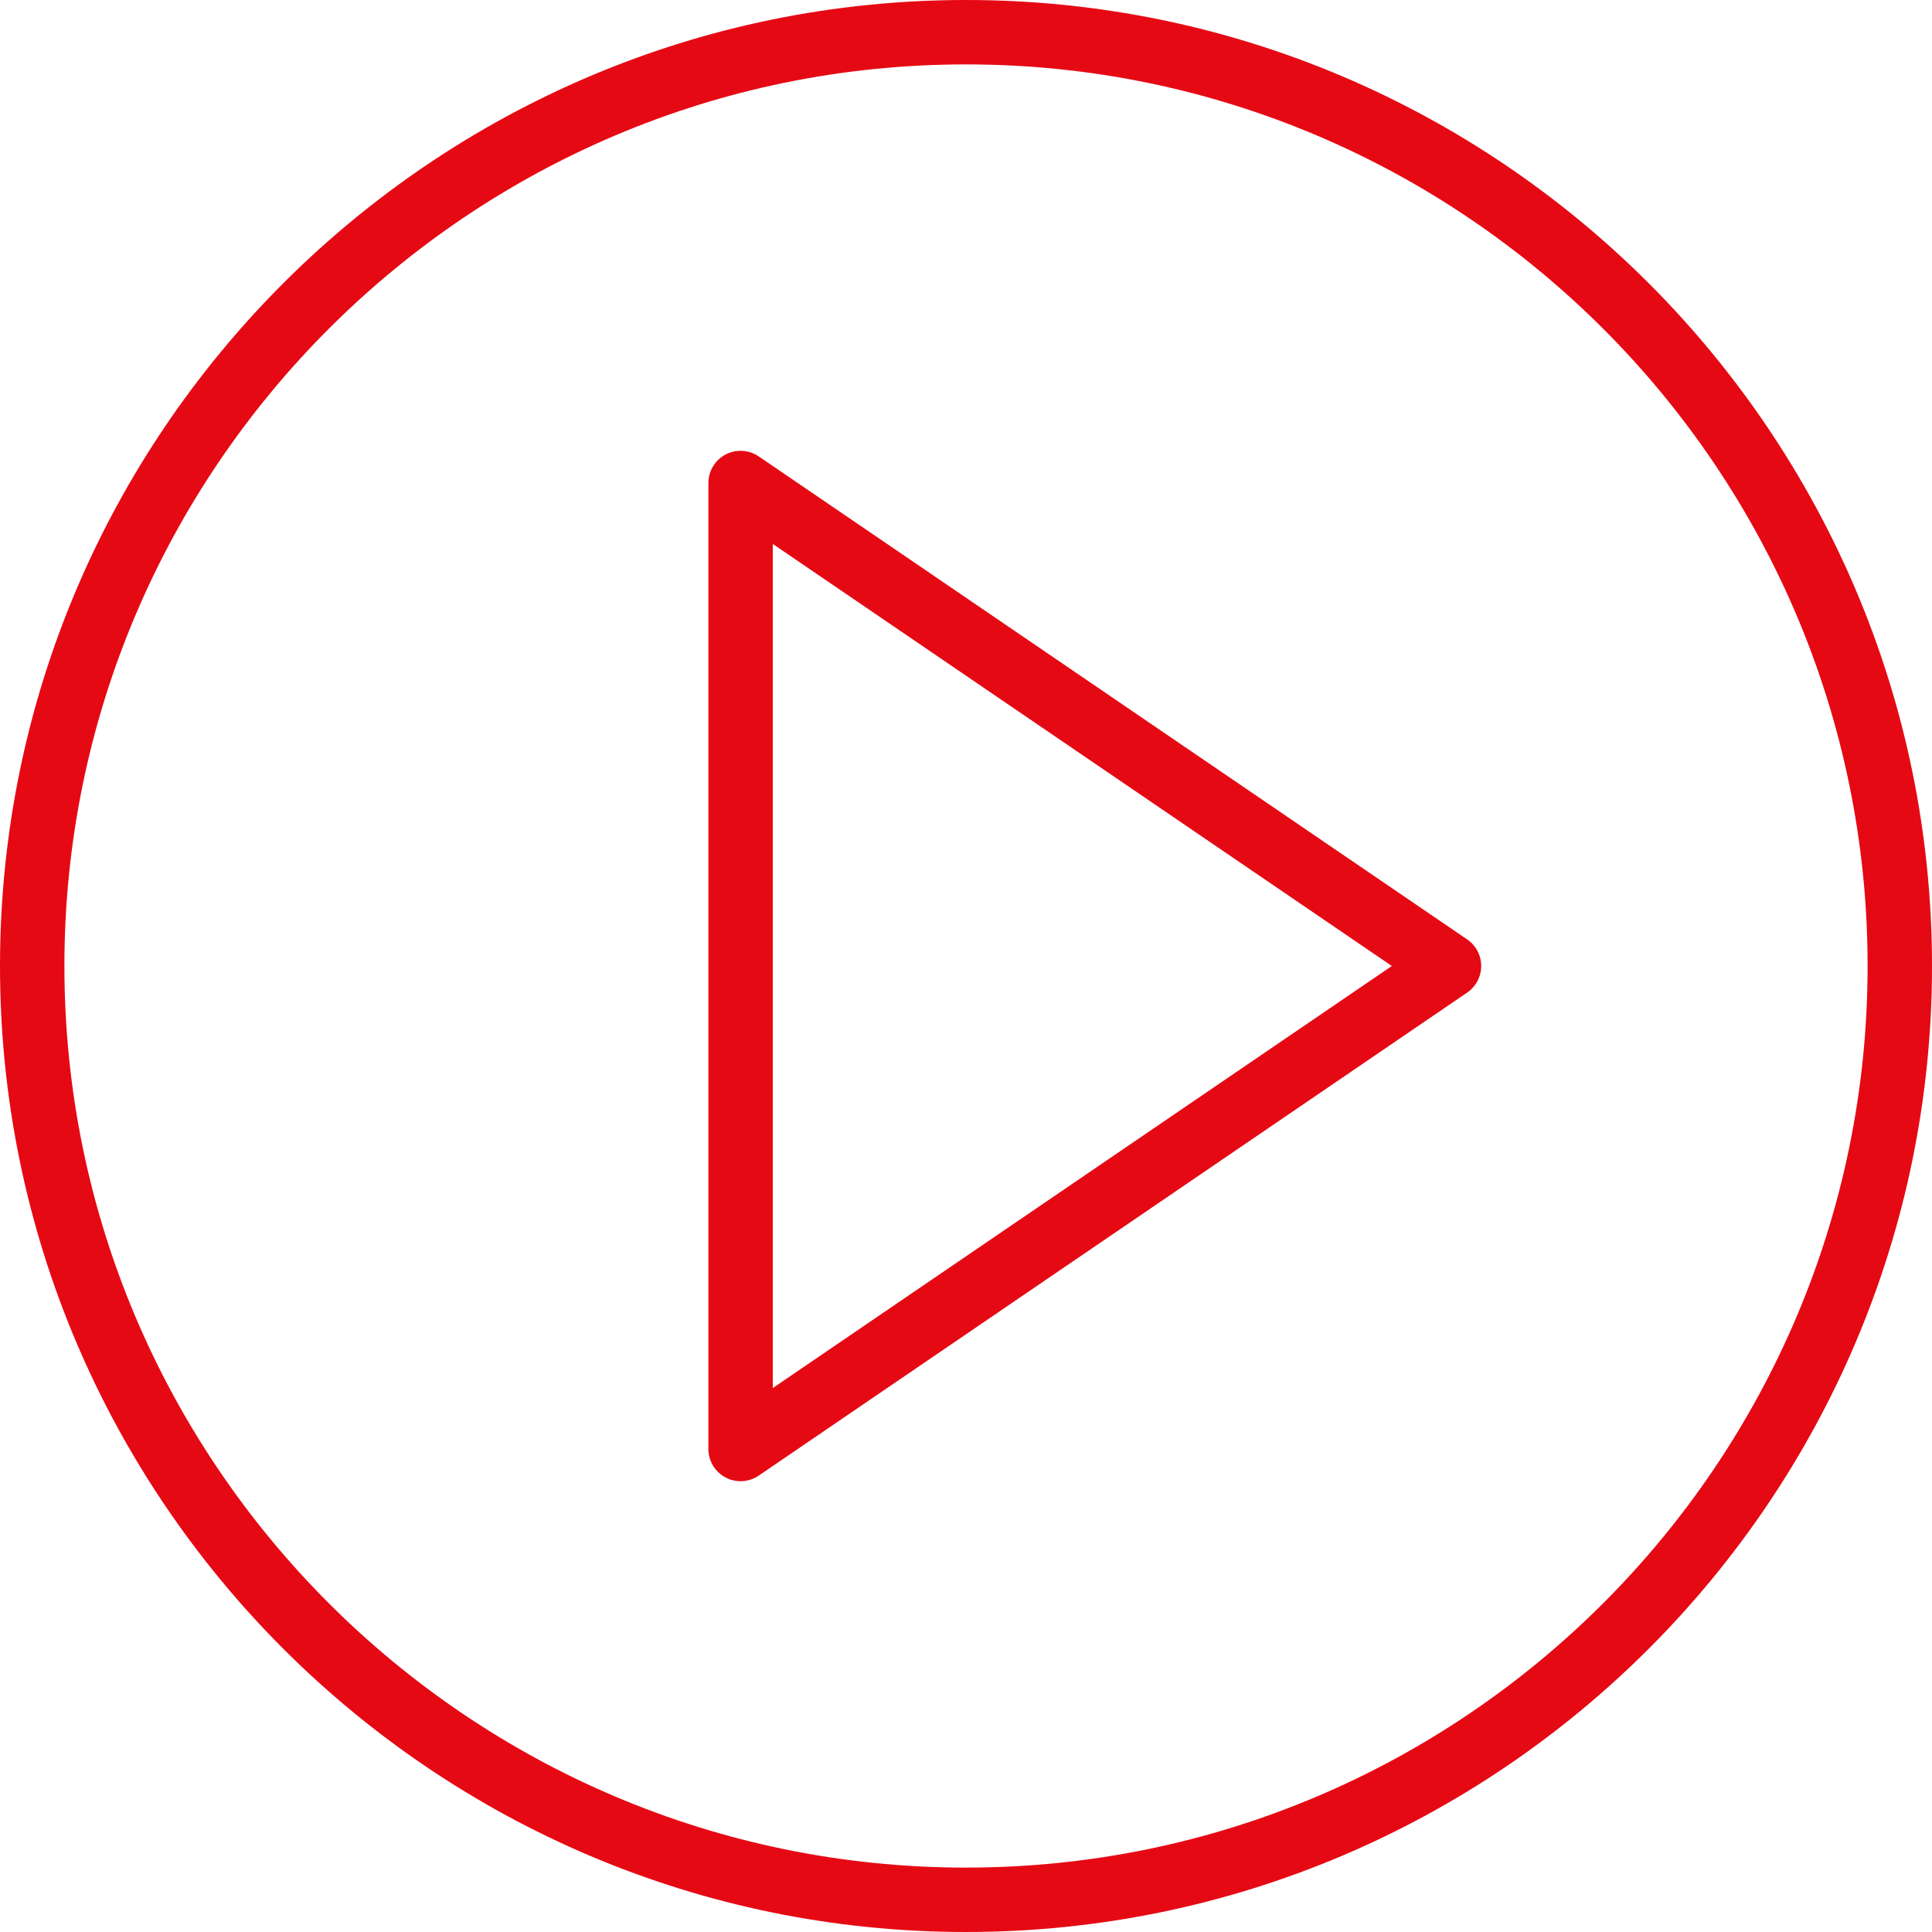
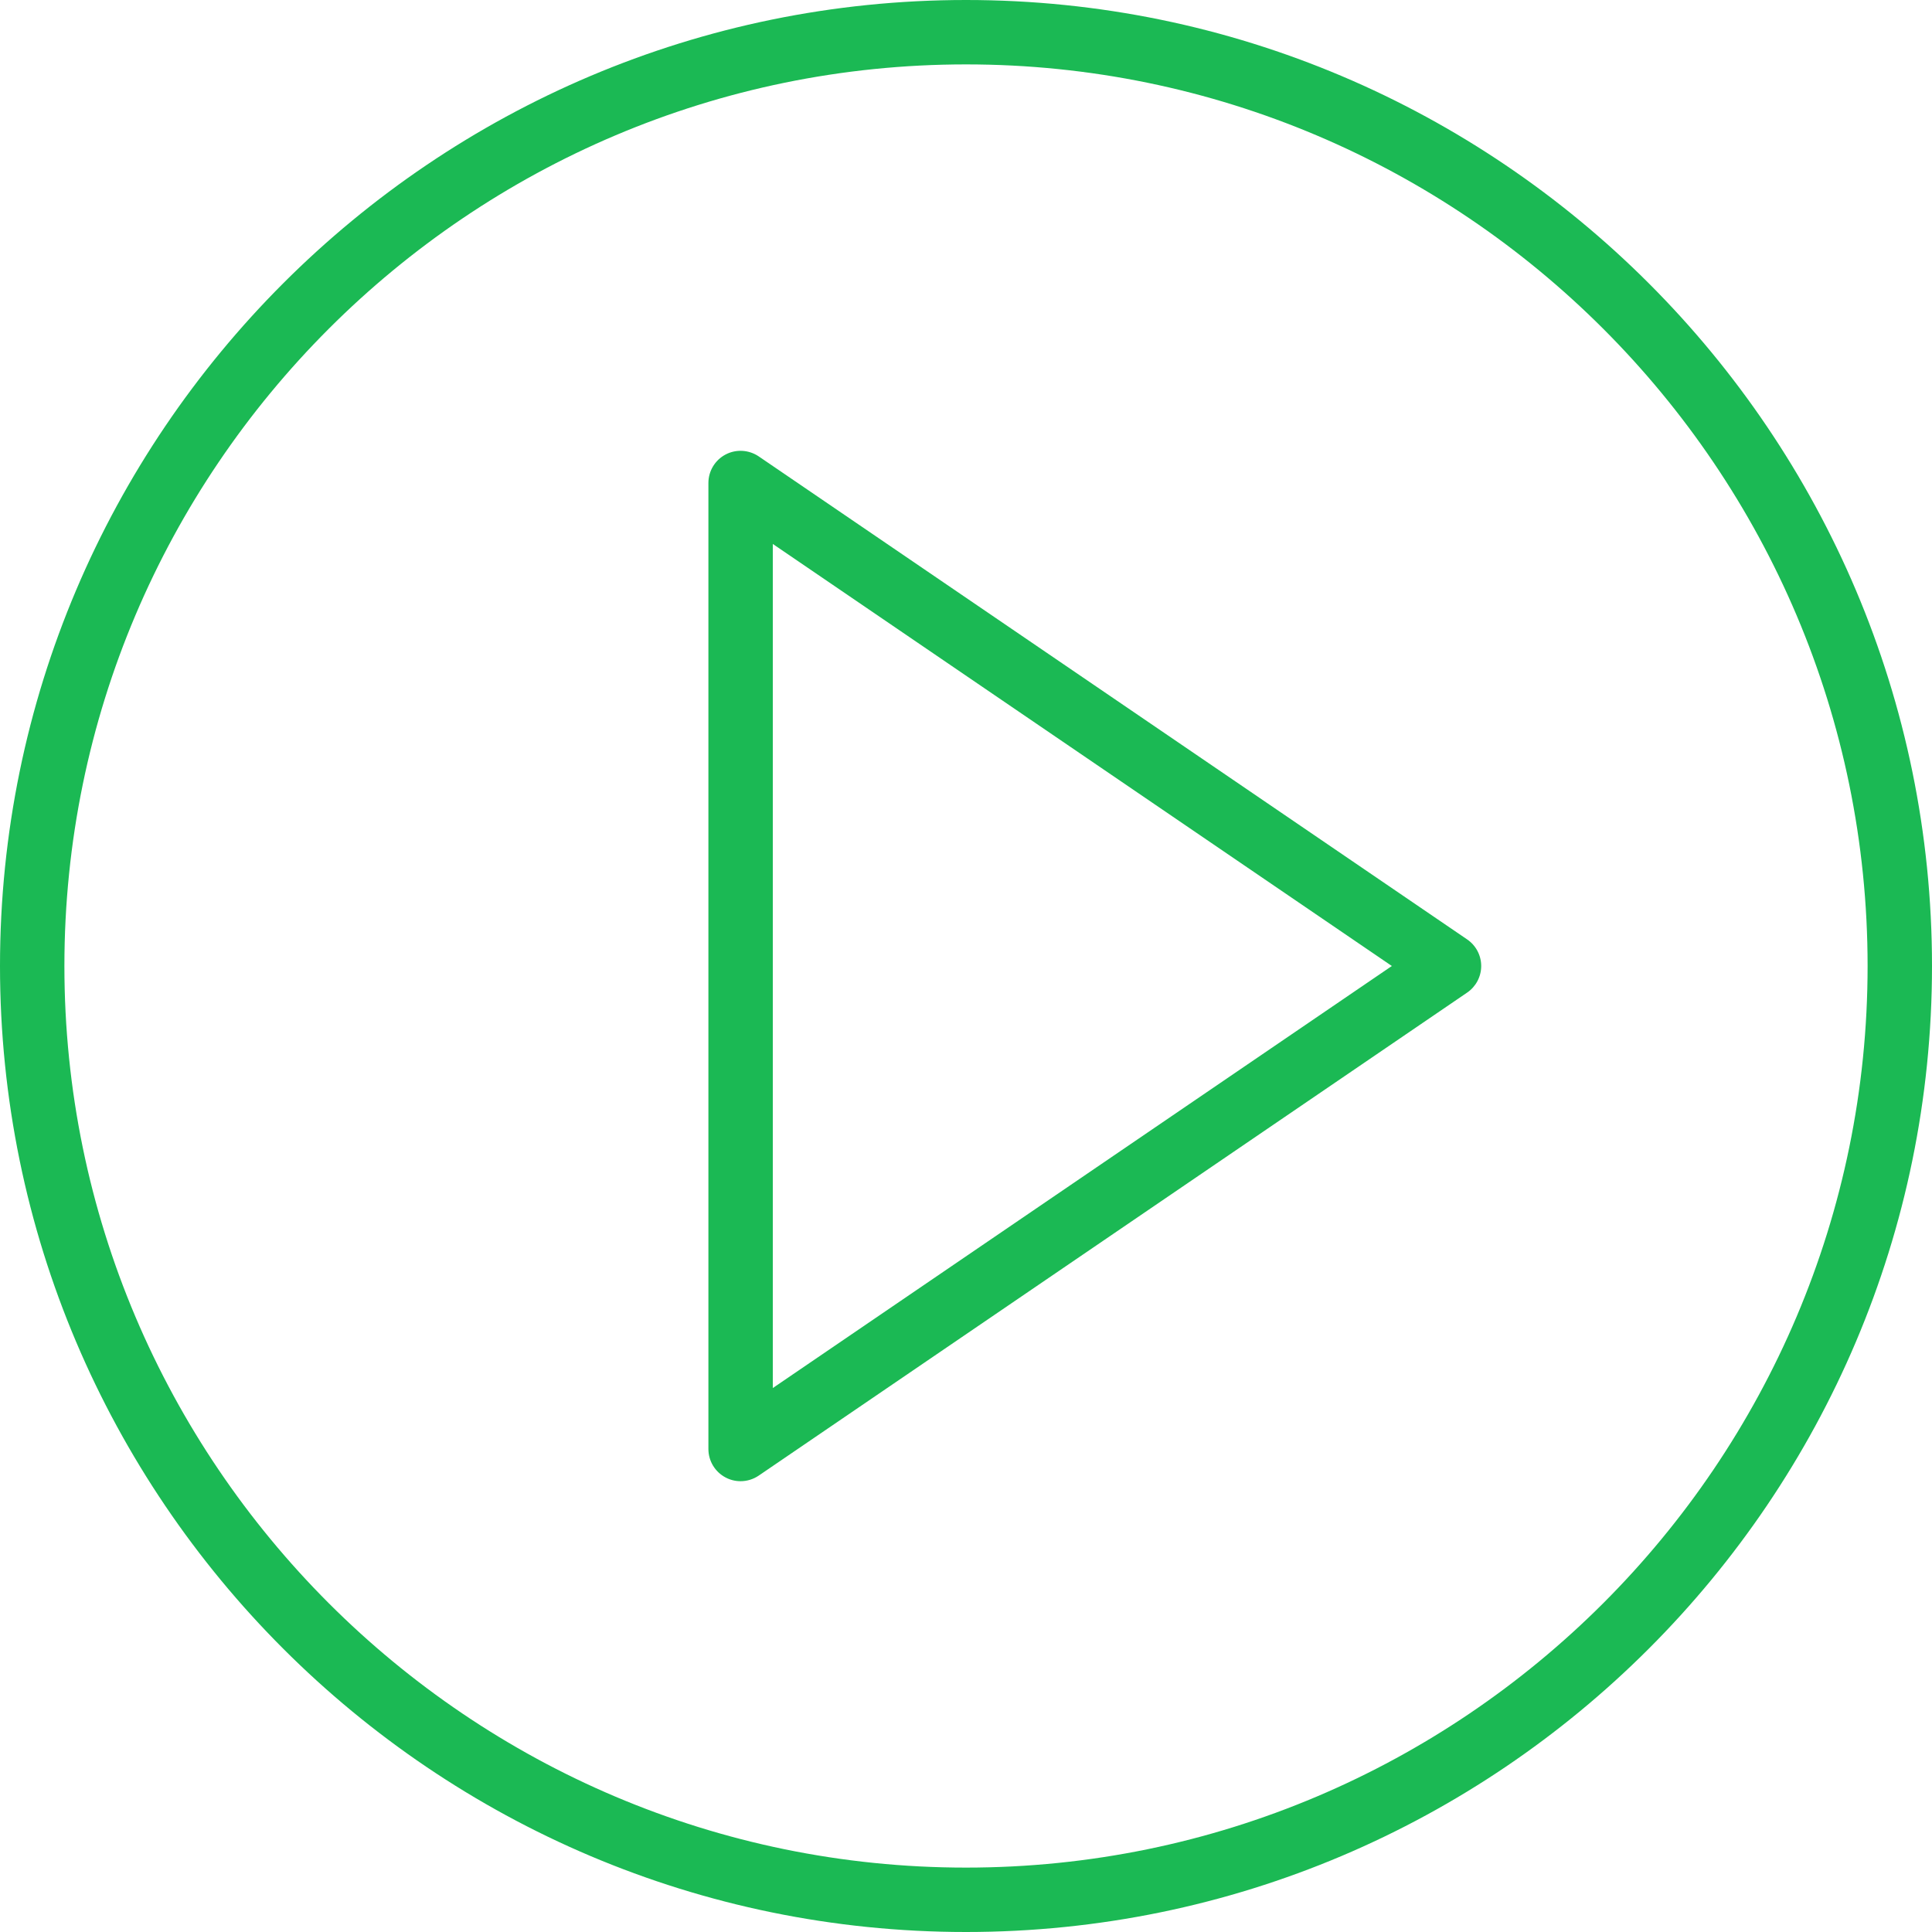
- <svg xmlns="http://www.w3.org/2000/svg" width="150px" fill="#E50914" version="1.1" id="Capa_1" x="0px" y="0px" viewBox="0 0 60 60" style="enable-background:new 0 0 60 60;" xml:space="preserve">
+ <svg xmlns="http://www.w3.org/2000/svg" width="150px" fill="#1BB954" version="1.1" id="Capa_1" x="0px" y="0px" viewBox="0 0 60 60" style="enable-background:new 0 0 60 60;" xml:space="preserve">
  <g>
    <path d="M45.563,29.174l-22-15c-0.307-0.208-0.703-0.231-1.031-0.058C22.205,14.289,22,14.629,22,15v30   c0,0.371,0.205,0.711,0.533,0.884C22.679,45.962,22.84,46,23,46c0.197,0,0.394-0.059,0.563-0.174l22-15   C45.836,30.64,46,30.331,46,30S45.836,29.36,45.563,29.174z M24,43.107V16.893L43.225,30L24,43.107z" />
    <path d="M30,0C13.458,0,0,13.458,0,30s13.458,30,30,30s30-13.458,30-30S46.542,0,30,0z M30,58C14.561,58,2,45.439,2,30   S14.561,2,30,2s28,12.561,28,28S45.439,58,30,58z" />
  </g>
  <g>
</g>
  <g>
</g>
  <g>
</g>
  <g>
</g>
  <g>
</g>
  <g>
</g>
  <g>
</g>
  <g>
</g>
  <g>
</g>
  <g>
</g>
  <g>
</g>
  <g>
</g>
  <g>
</g>
  <g>
</g>
  <g>
</g>
</svg>
